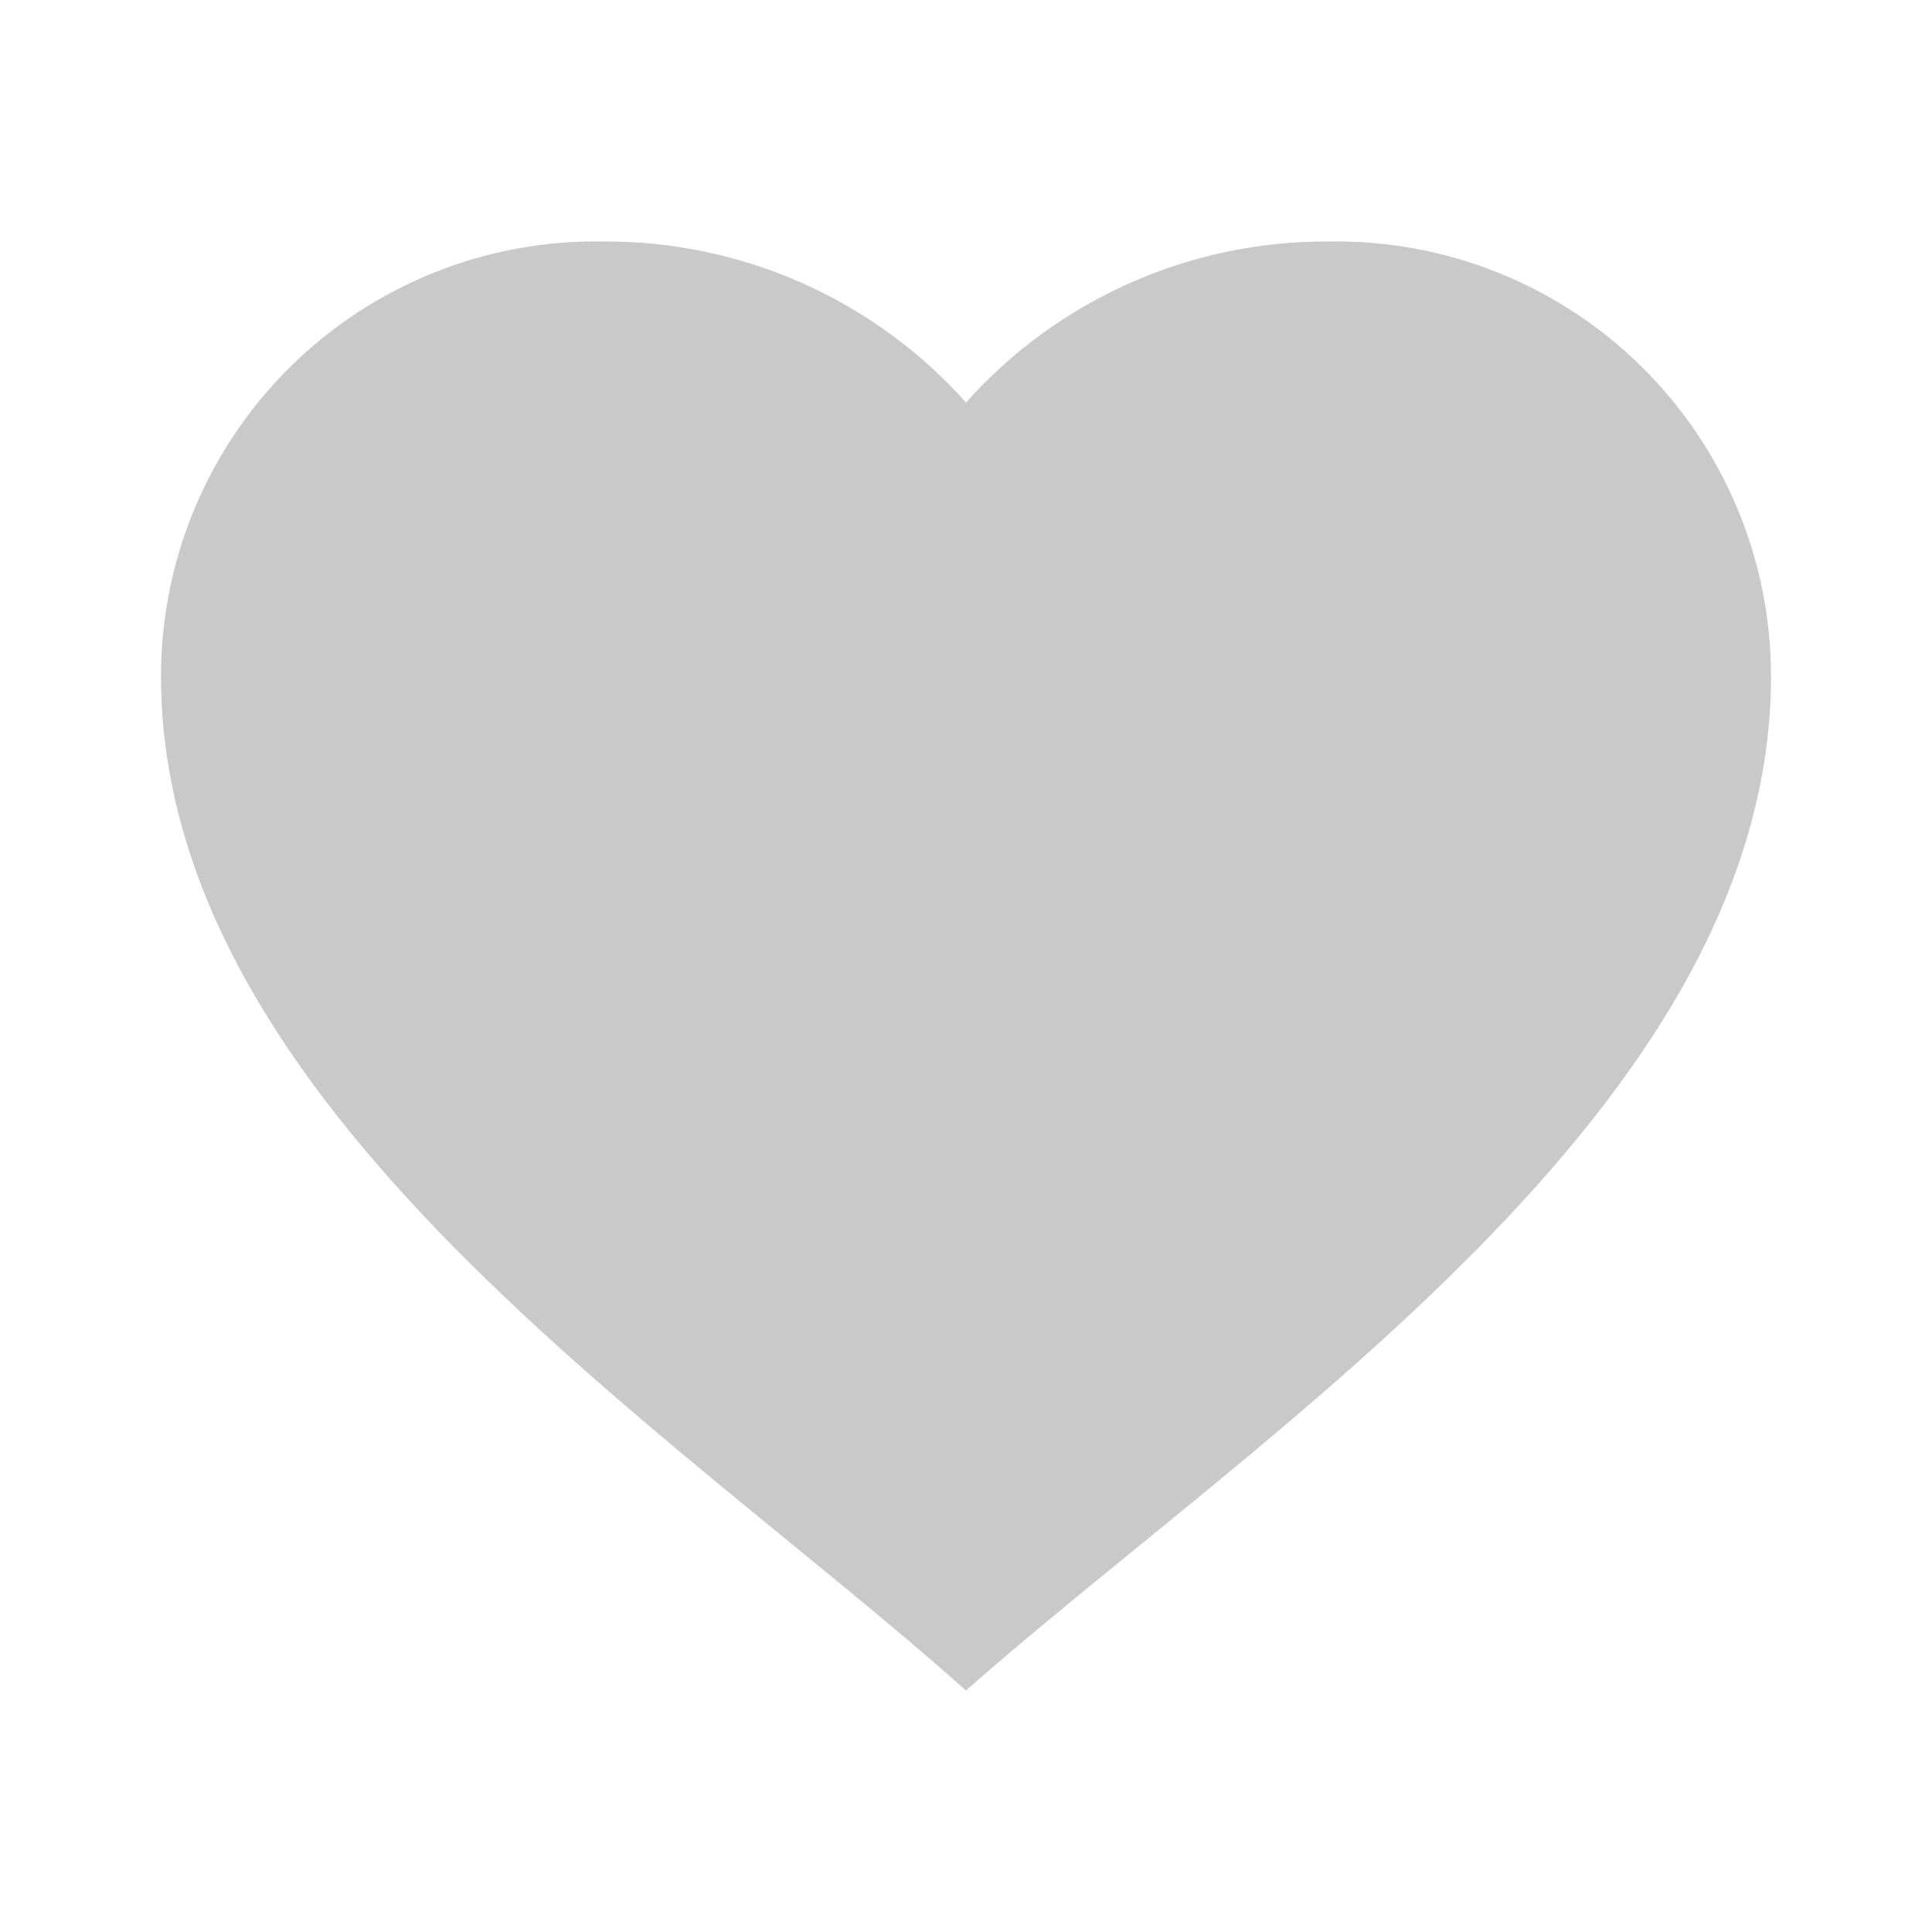
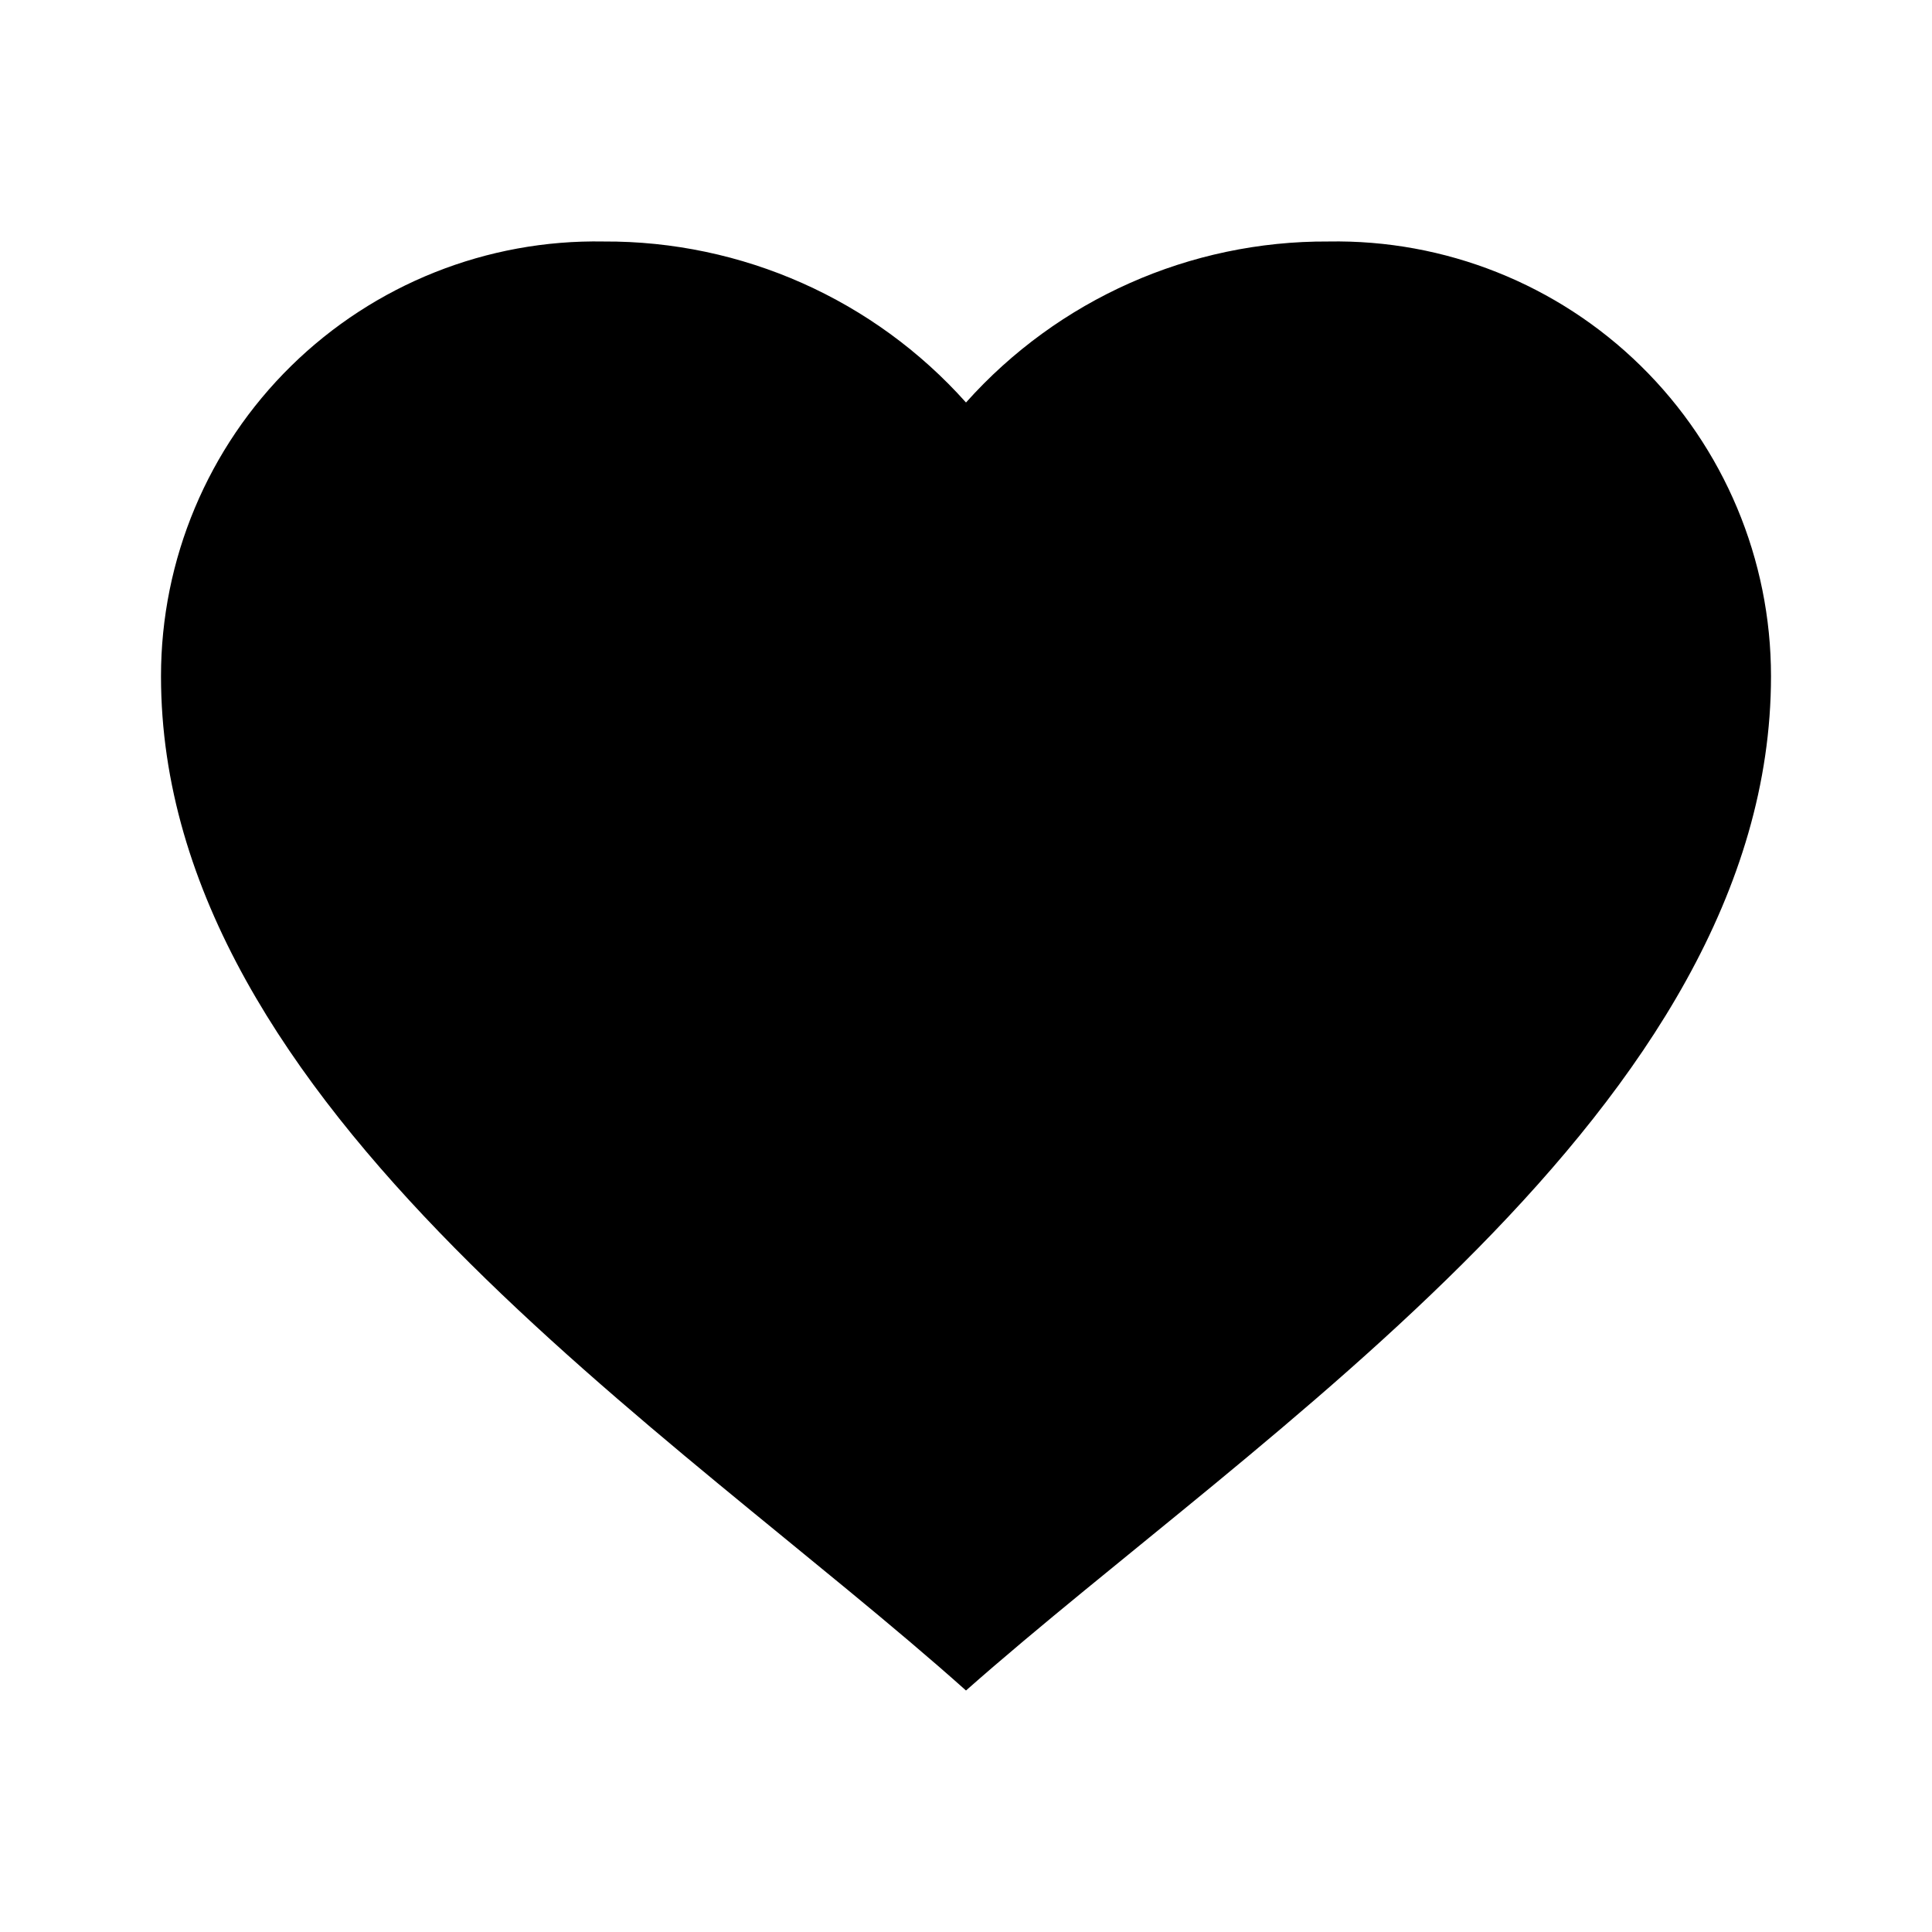
<svg xmlns="http://www.w3.org/2000/svg" width="24" height="24" fill="none">
-   <path d="M2 8.4A5.4 5.4 0 0 1 7.5 3 5.991 5.991 0 0 1 12 5a5.991 5.991 0 0 1 4.5-2A5.4 5.4 0 0 1 22 8.4c0 5.356-6.379 9.4-10 12.6C8.387 17.773 2 13.76 2 8.4Z" fill="#C9C9C9" />
+   <path d="M2 8.4A5.4 5.4 0 0 1 7.5 3 5.991 5.991 0 0 1 12 5a5.991 5.991 0 0 1 4.5-2A5.4 5.4 0 0 1 22 8.4c0 5.356-6.379 9.4-10 12.6C8.387 17.773 2 13.76 2 8.4Z" fill="currentColor" />
</svg>
